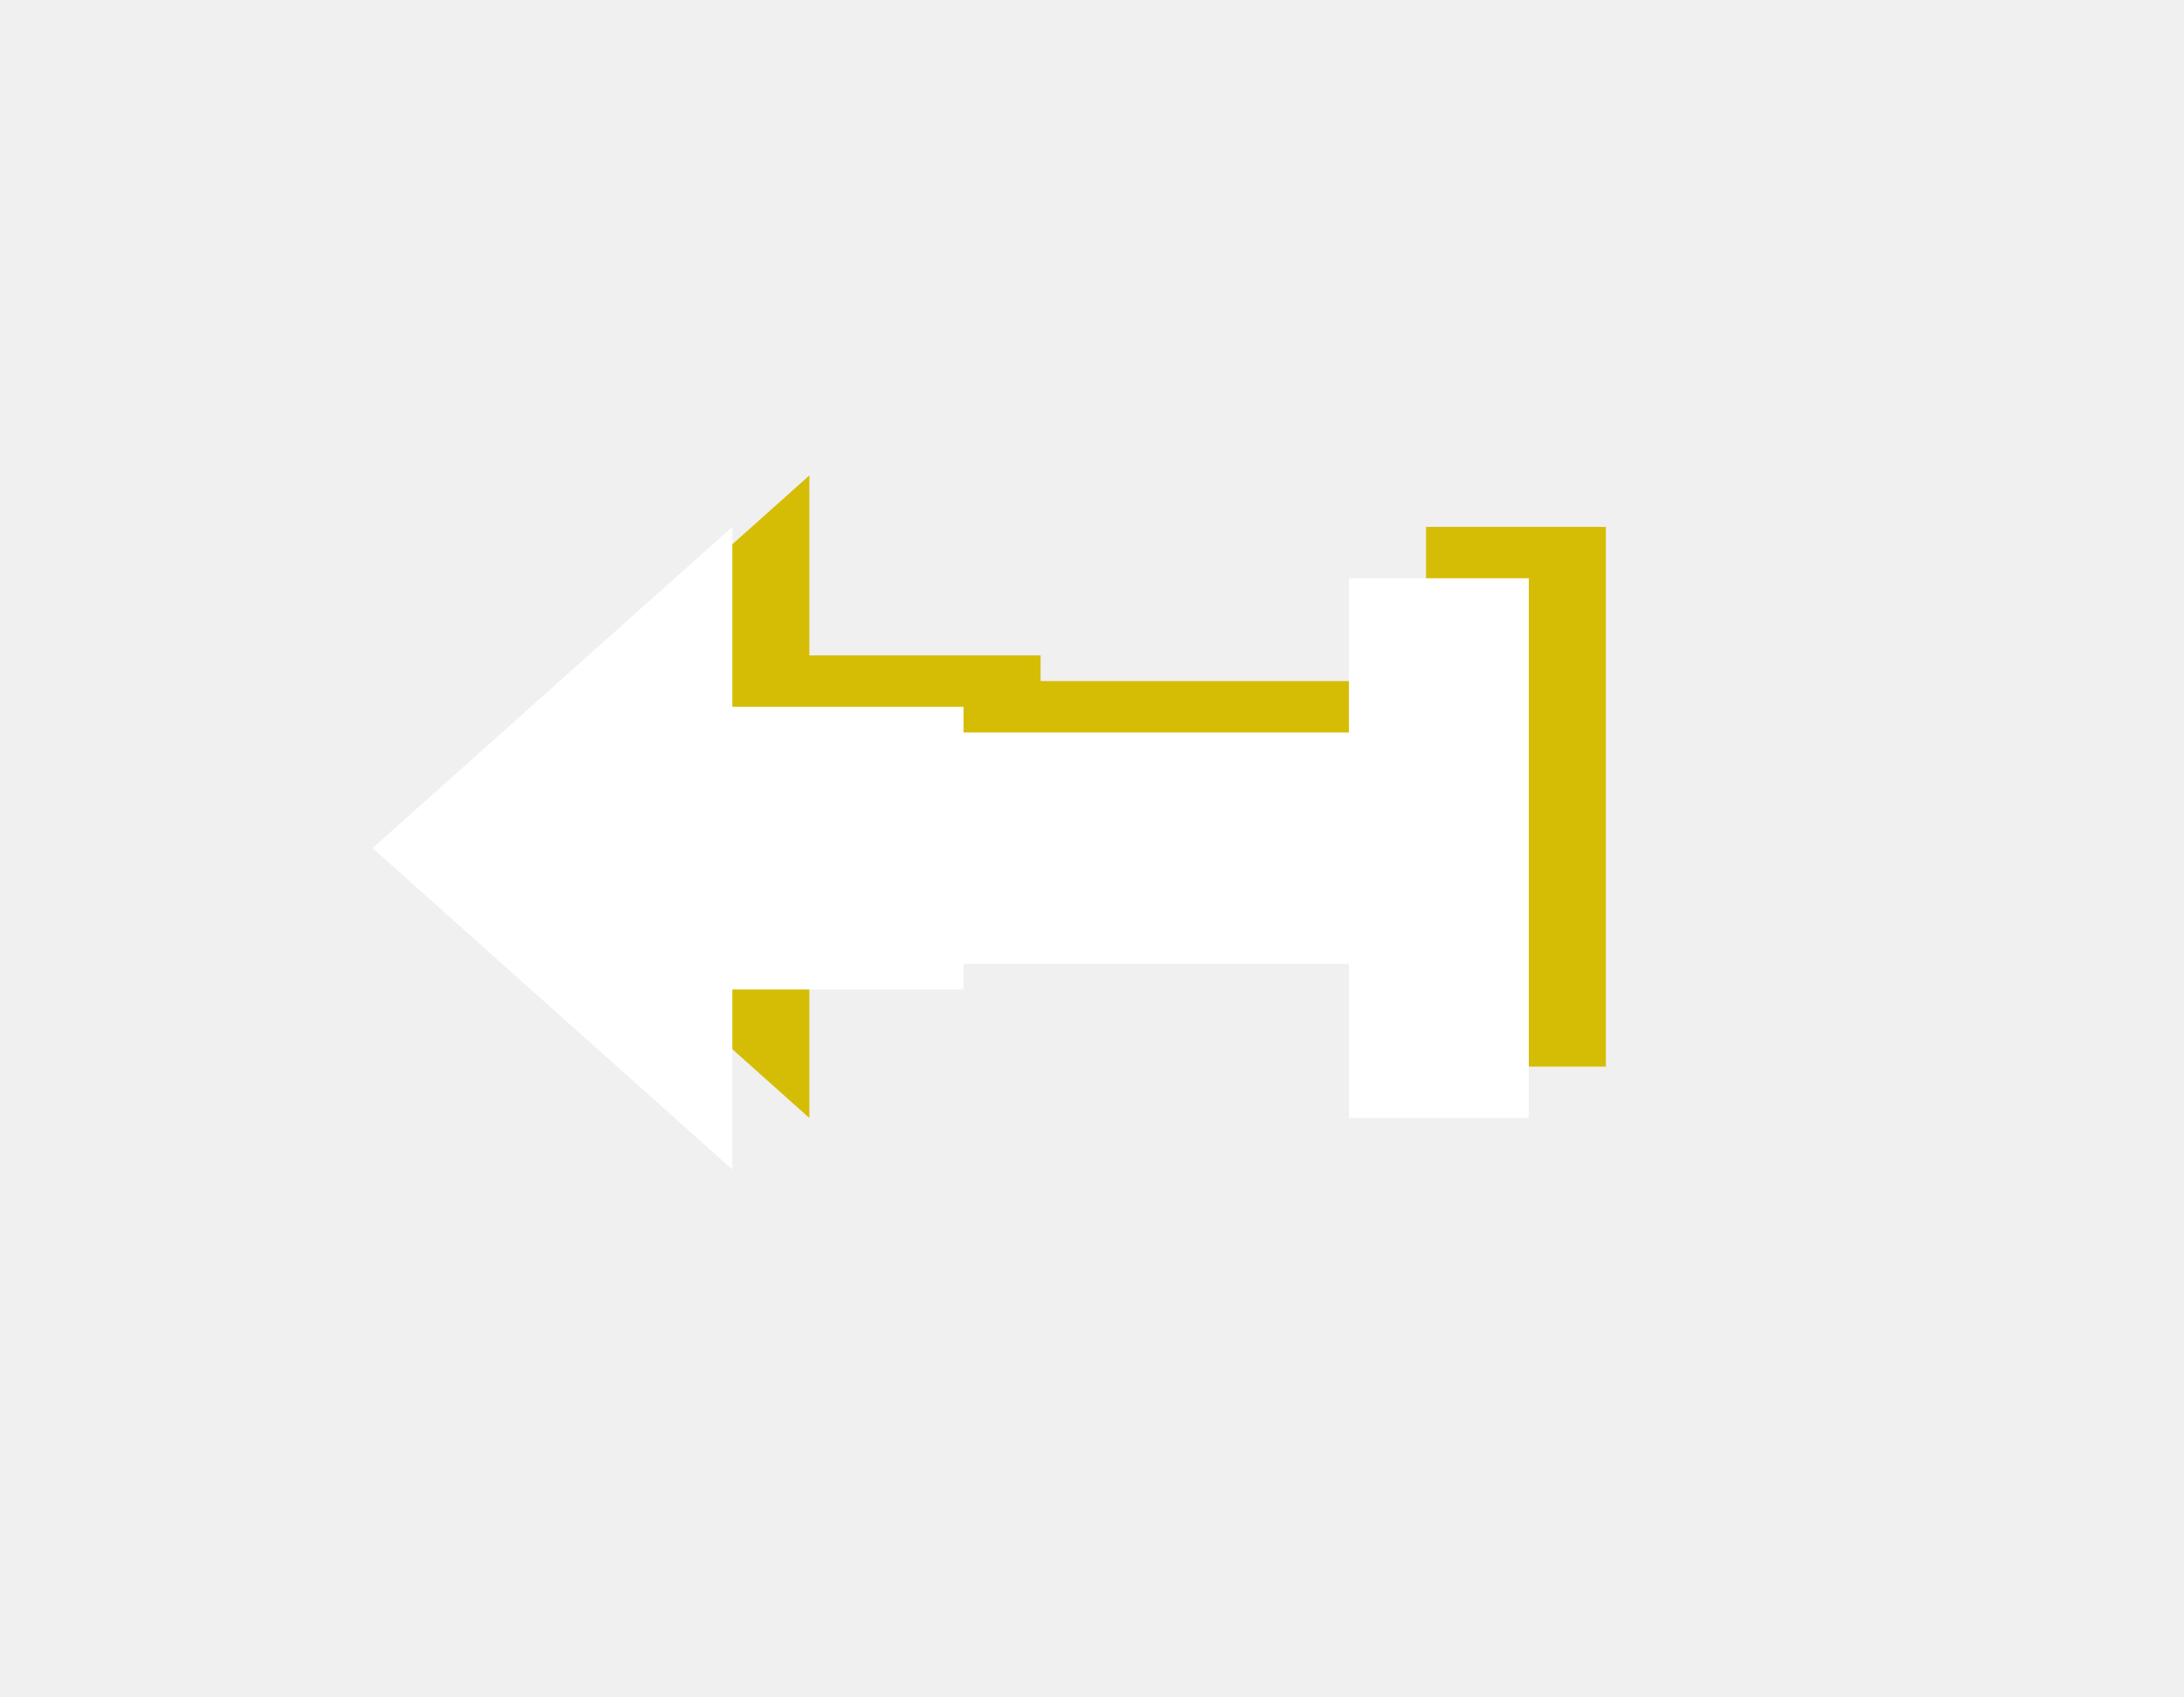
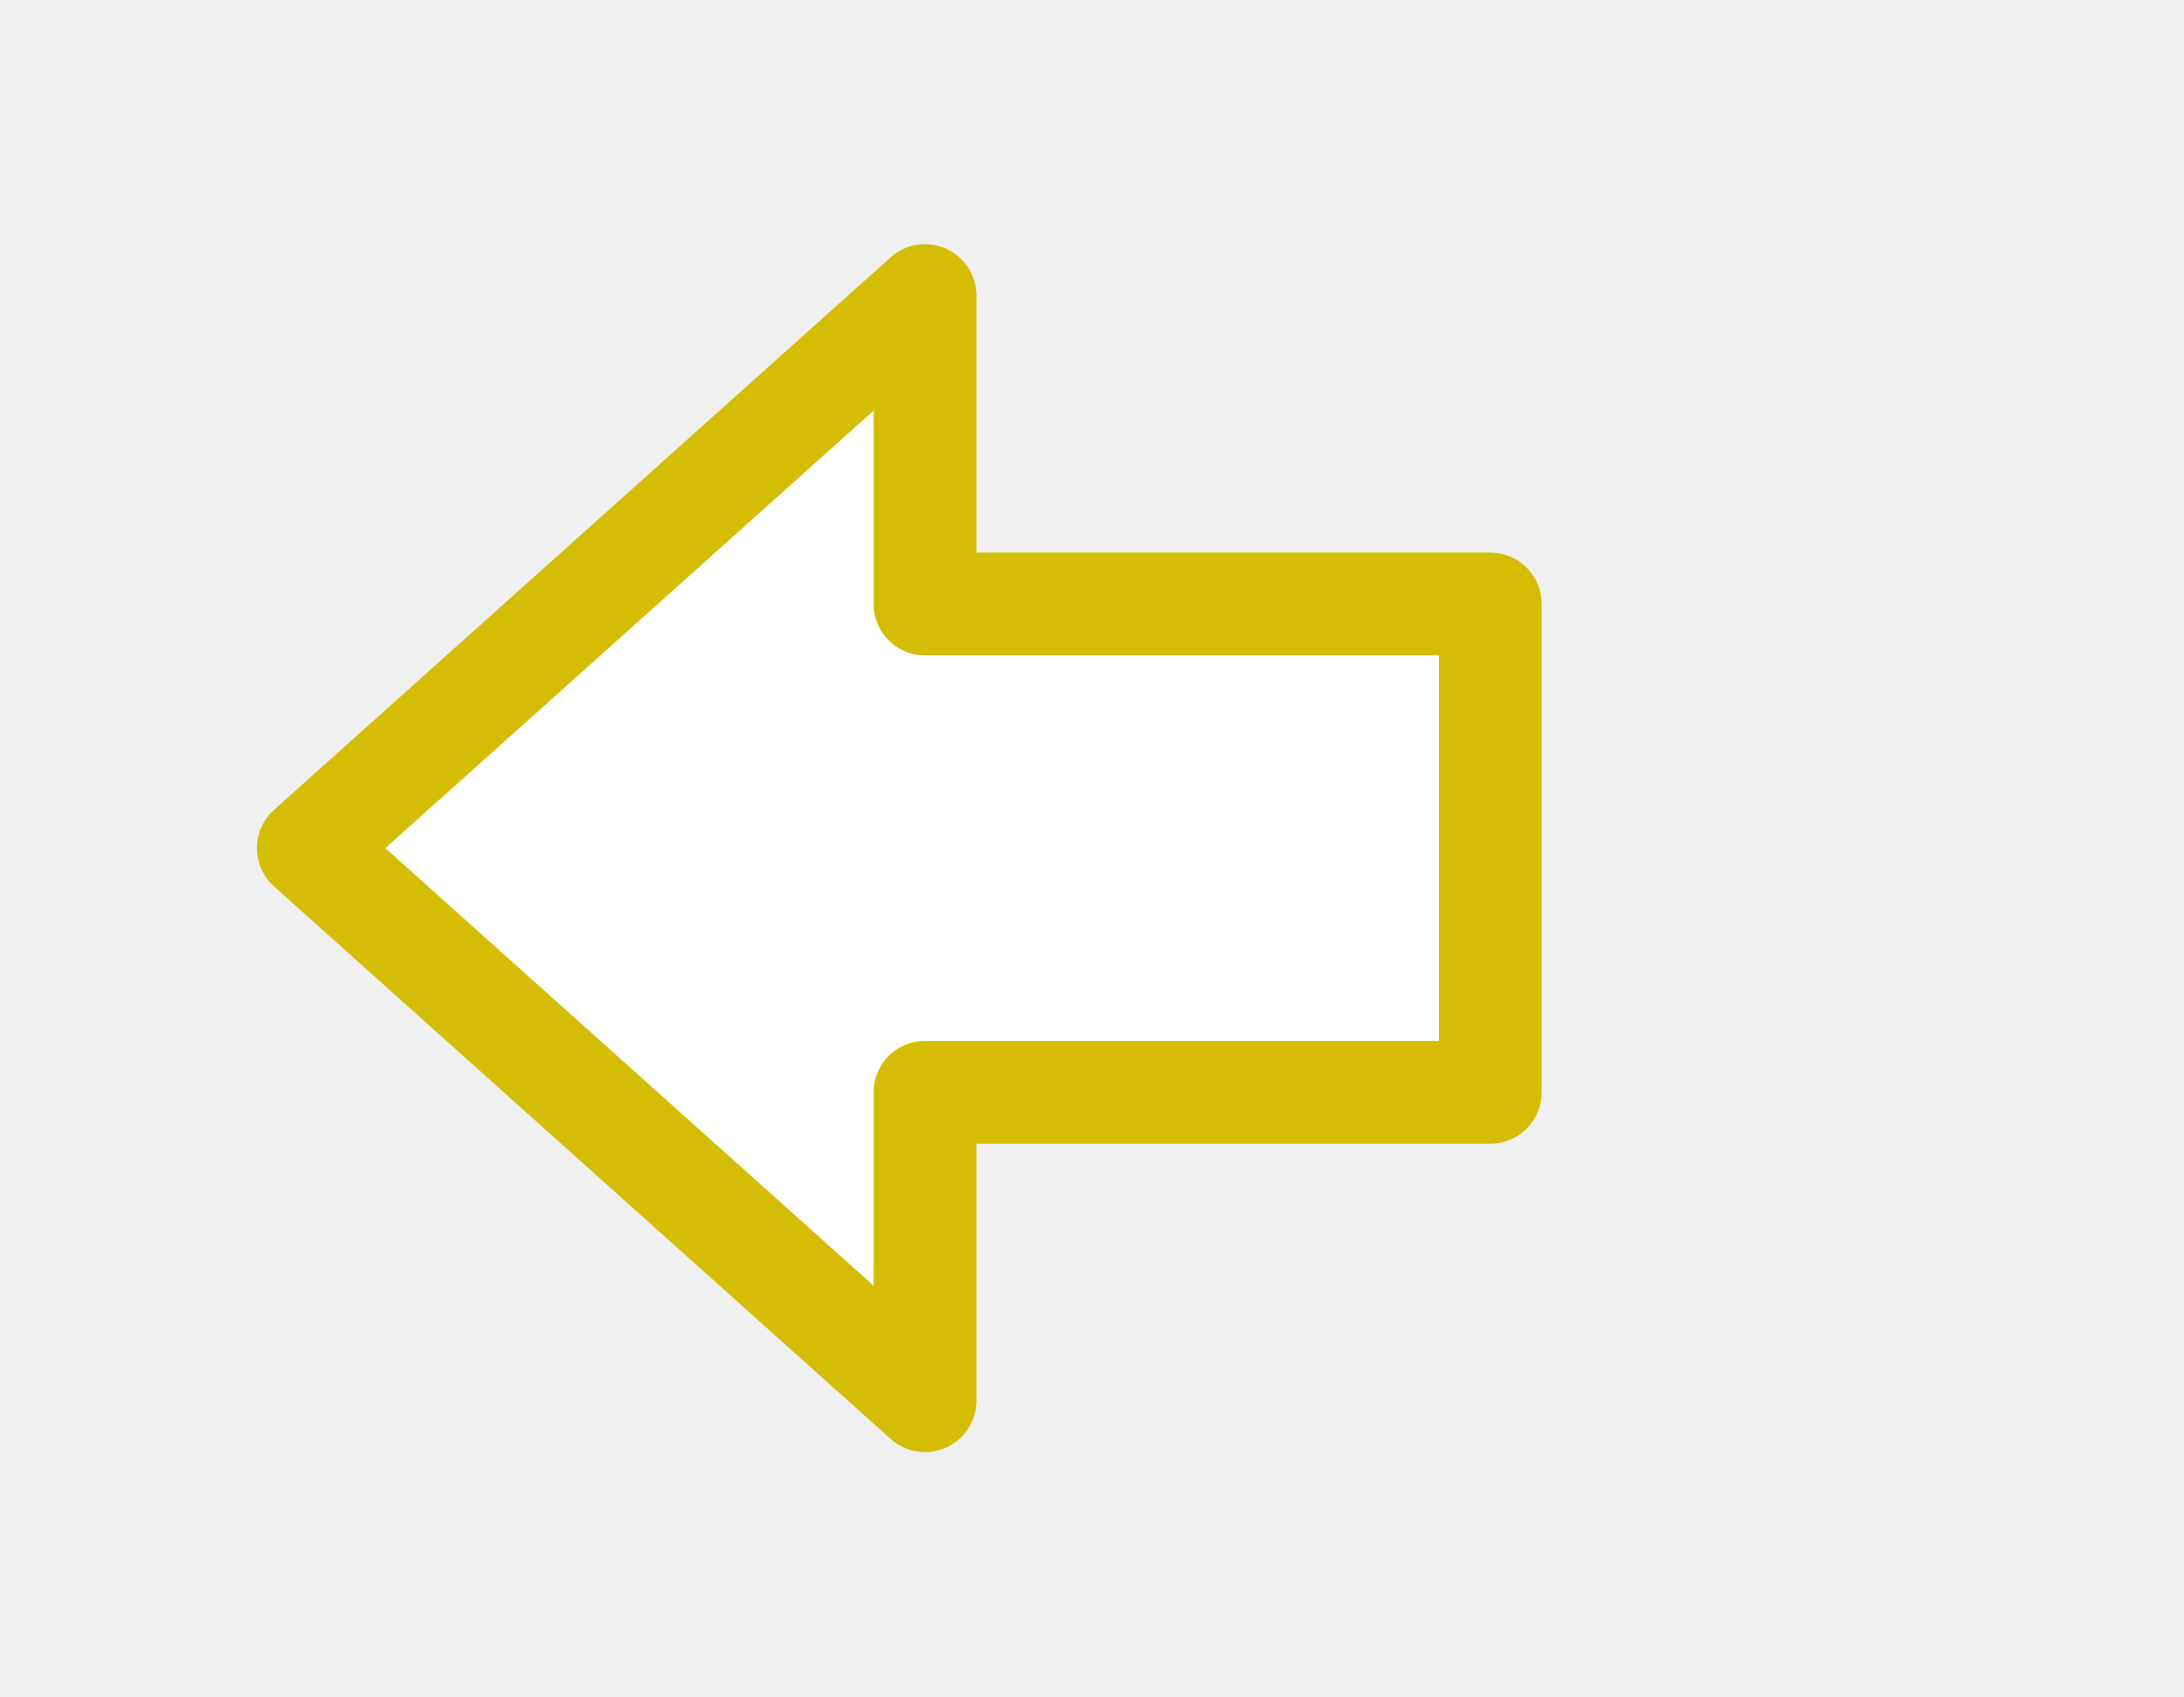
<svg xmlns="http://www.w3.org/2000/svg" width="85" height="66" viewBox="0 0 85 66">
-   <g transform="rotate(-90 42.5 33)">
-     <g transform="translate(2 3)" fill="#D6BD05">
-       <path d="M42.5 5 30 19h7v9h11v-9h7z" />
-       <path d="M38 18c0-2.5 2-4.5 4.5-4.5S47 15.5 47 18v25h6v7H32v-7h6z" />
-     </g>
-     <g fill="#FFF">
-       <path d="M42.5 5 30 19h7v9h11v-9h7z" />
-       <path d="M38 18c0-2.5 2-4.5 4.5-4.5S47 15.5 47 18v25h6v7H32v-7h6z" />
-     </g>
-   </g>
+   <path fill="#fff" stroke="#D6BD05" stroke-width="4" stroke-linejoin="round" stroke-linecap="round" d="M12 33 L36 11.5 V23.5 H58 V42.5 H36 V54.5 Z" />
</svg>
